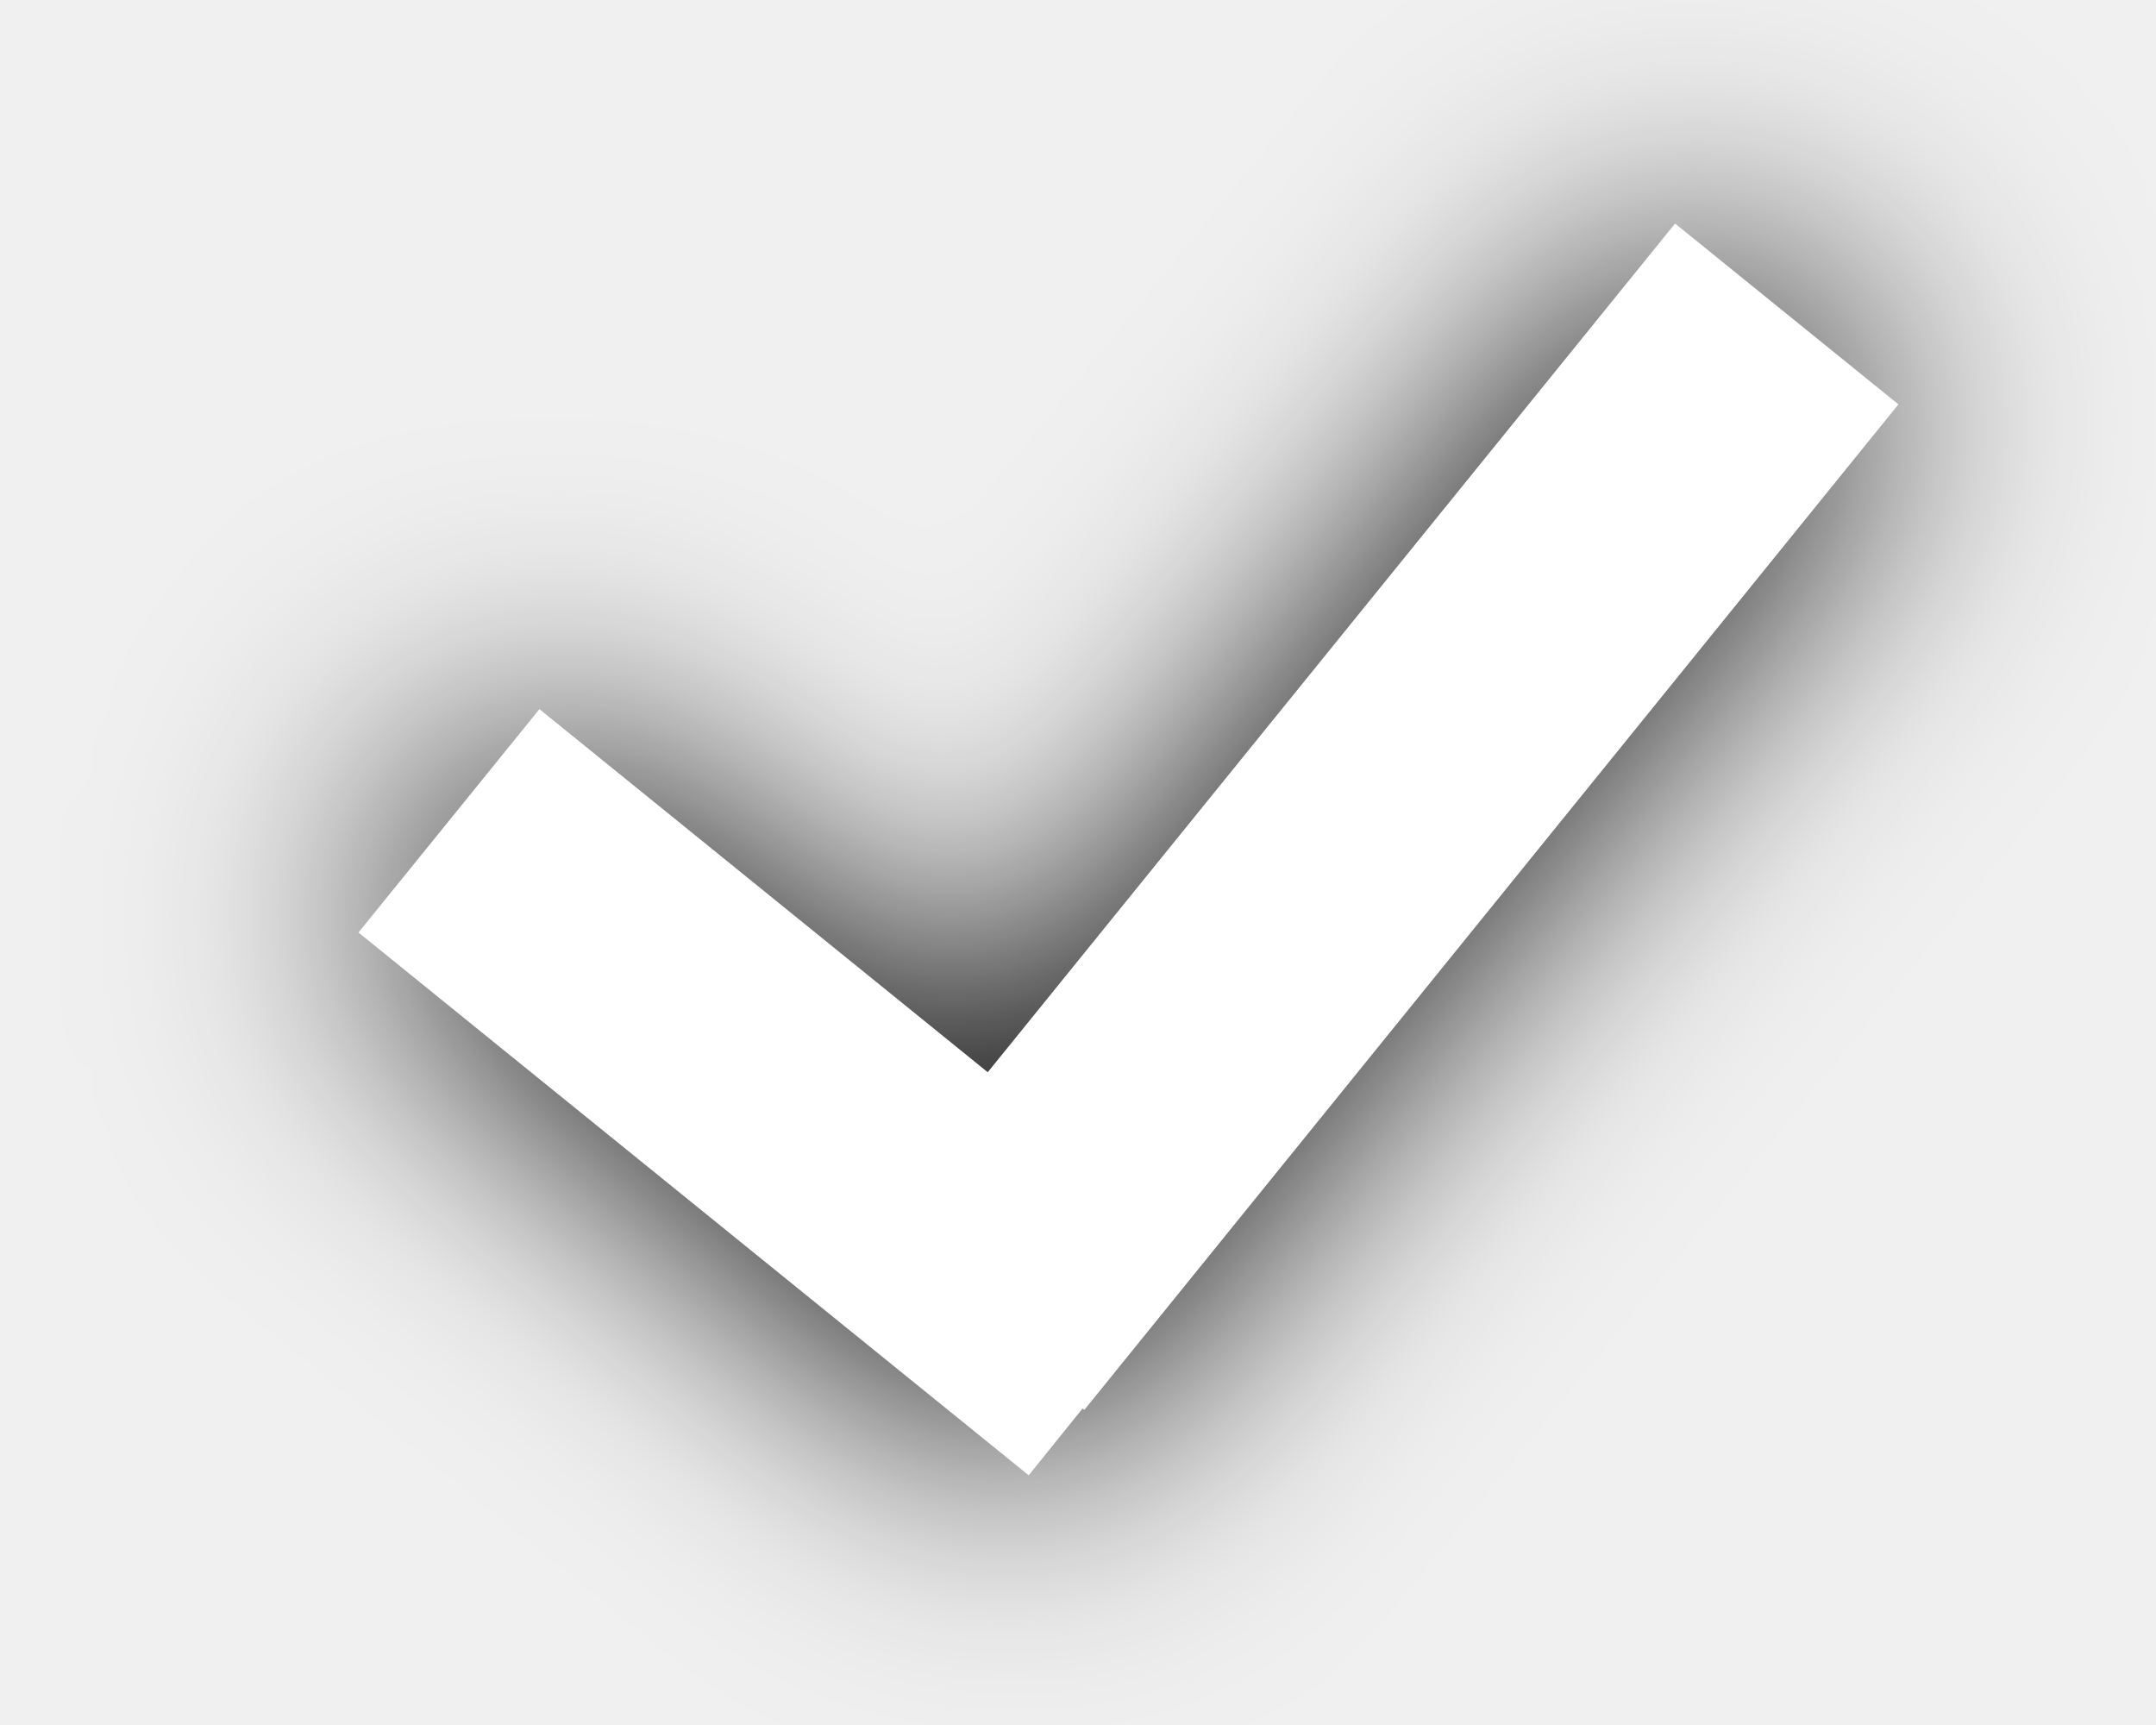
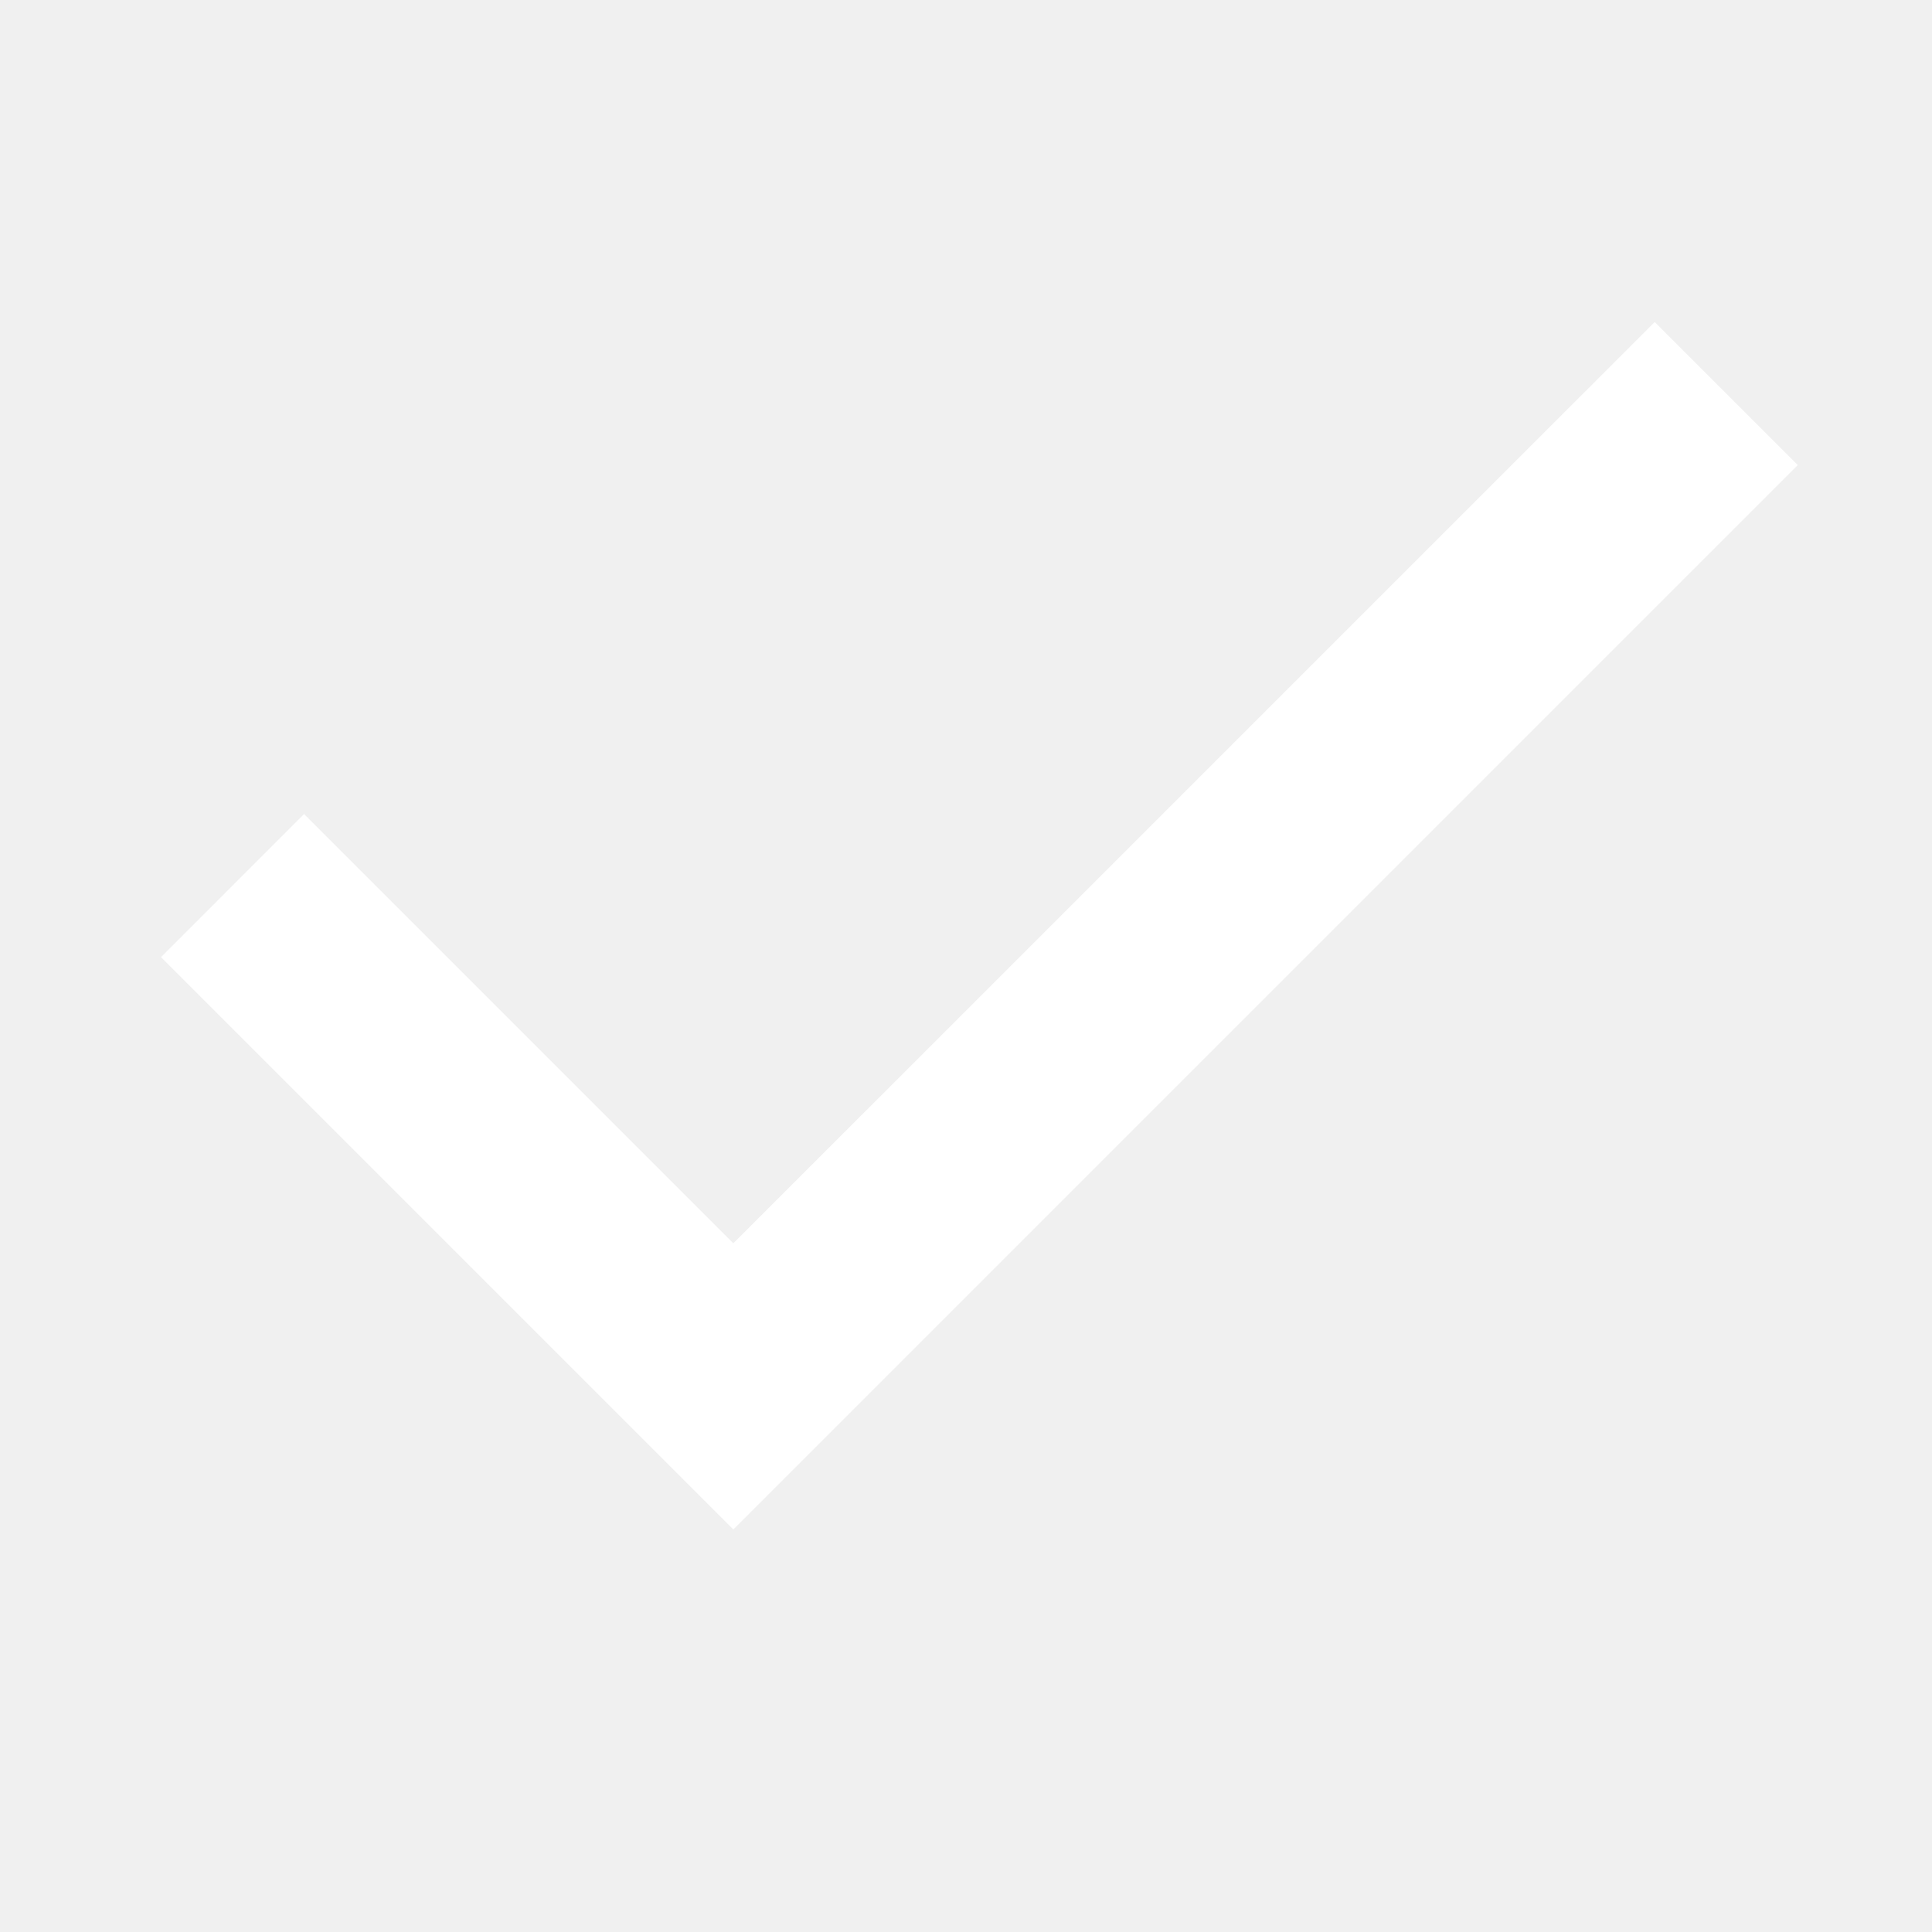
- <svg xmlns="http://www.w3.org/2000/svg" xmlns:xlink="http://www.w3.org/1999/xlink" width="15px" height="12px" viewBox="0 0 15 12" version="1.1">
-   <defs>
-     <path d="M11.654,1.555 L13.208,2.813 L7.544,9.808 L7.532,9.798 L7.157,10.263 L2.494,6.487 L3.753,4.933 L6.872,7.459 L11.654,1.555 Z" id="path-aw_1eup6-q-1" />
-     <filter x="-28.0%" y="-34.4%" width="156.0%" height="168.9%" filterUnits="objectBoundingBox" id="filter-aw_1eup6-q-2">
-       <feOffset dx="0" dy="0" in="SourceAlpha" result="shadowOffsetOuter1" />
-       <feGaussianBlur stdDeviation="1" in="shadowOffsetOuter1" result="shadowBlurOuter1" />
-       <feColorMatrix values="0 0 0 0 0   0 0 0 0 0   0 0 0 0 0  0 0 0 1 0" type="matrix" in="shadowBlurOuter1" />
-     </filter>
-   </defs>
-   <g fill-rule="nonzero">
-     <use fill="#ffffff" fill-opacity="1" filter="url(#filter-aw_1eup6-q-2)" xlink:href="#path-aw_1eup6-q-1" />
-     <use fill="#ffffff" xlink:href="#path-aw_1eup6-q-1" />
-   </g>
+ <svg xmlns="http://www.w3.org/2000/svg" width="21" height="21" viewBox="0 0 21 21" fill="none">
+   <path d="M7.971 16.625L1.75 10.404L3.305 8.848L7.971 13.514L17.986 3.5L19.541 5.055L7.971 16.625Z" fill="white" />
</svg>
